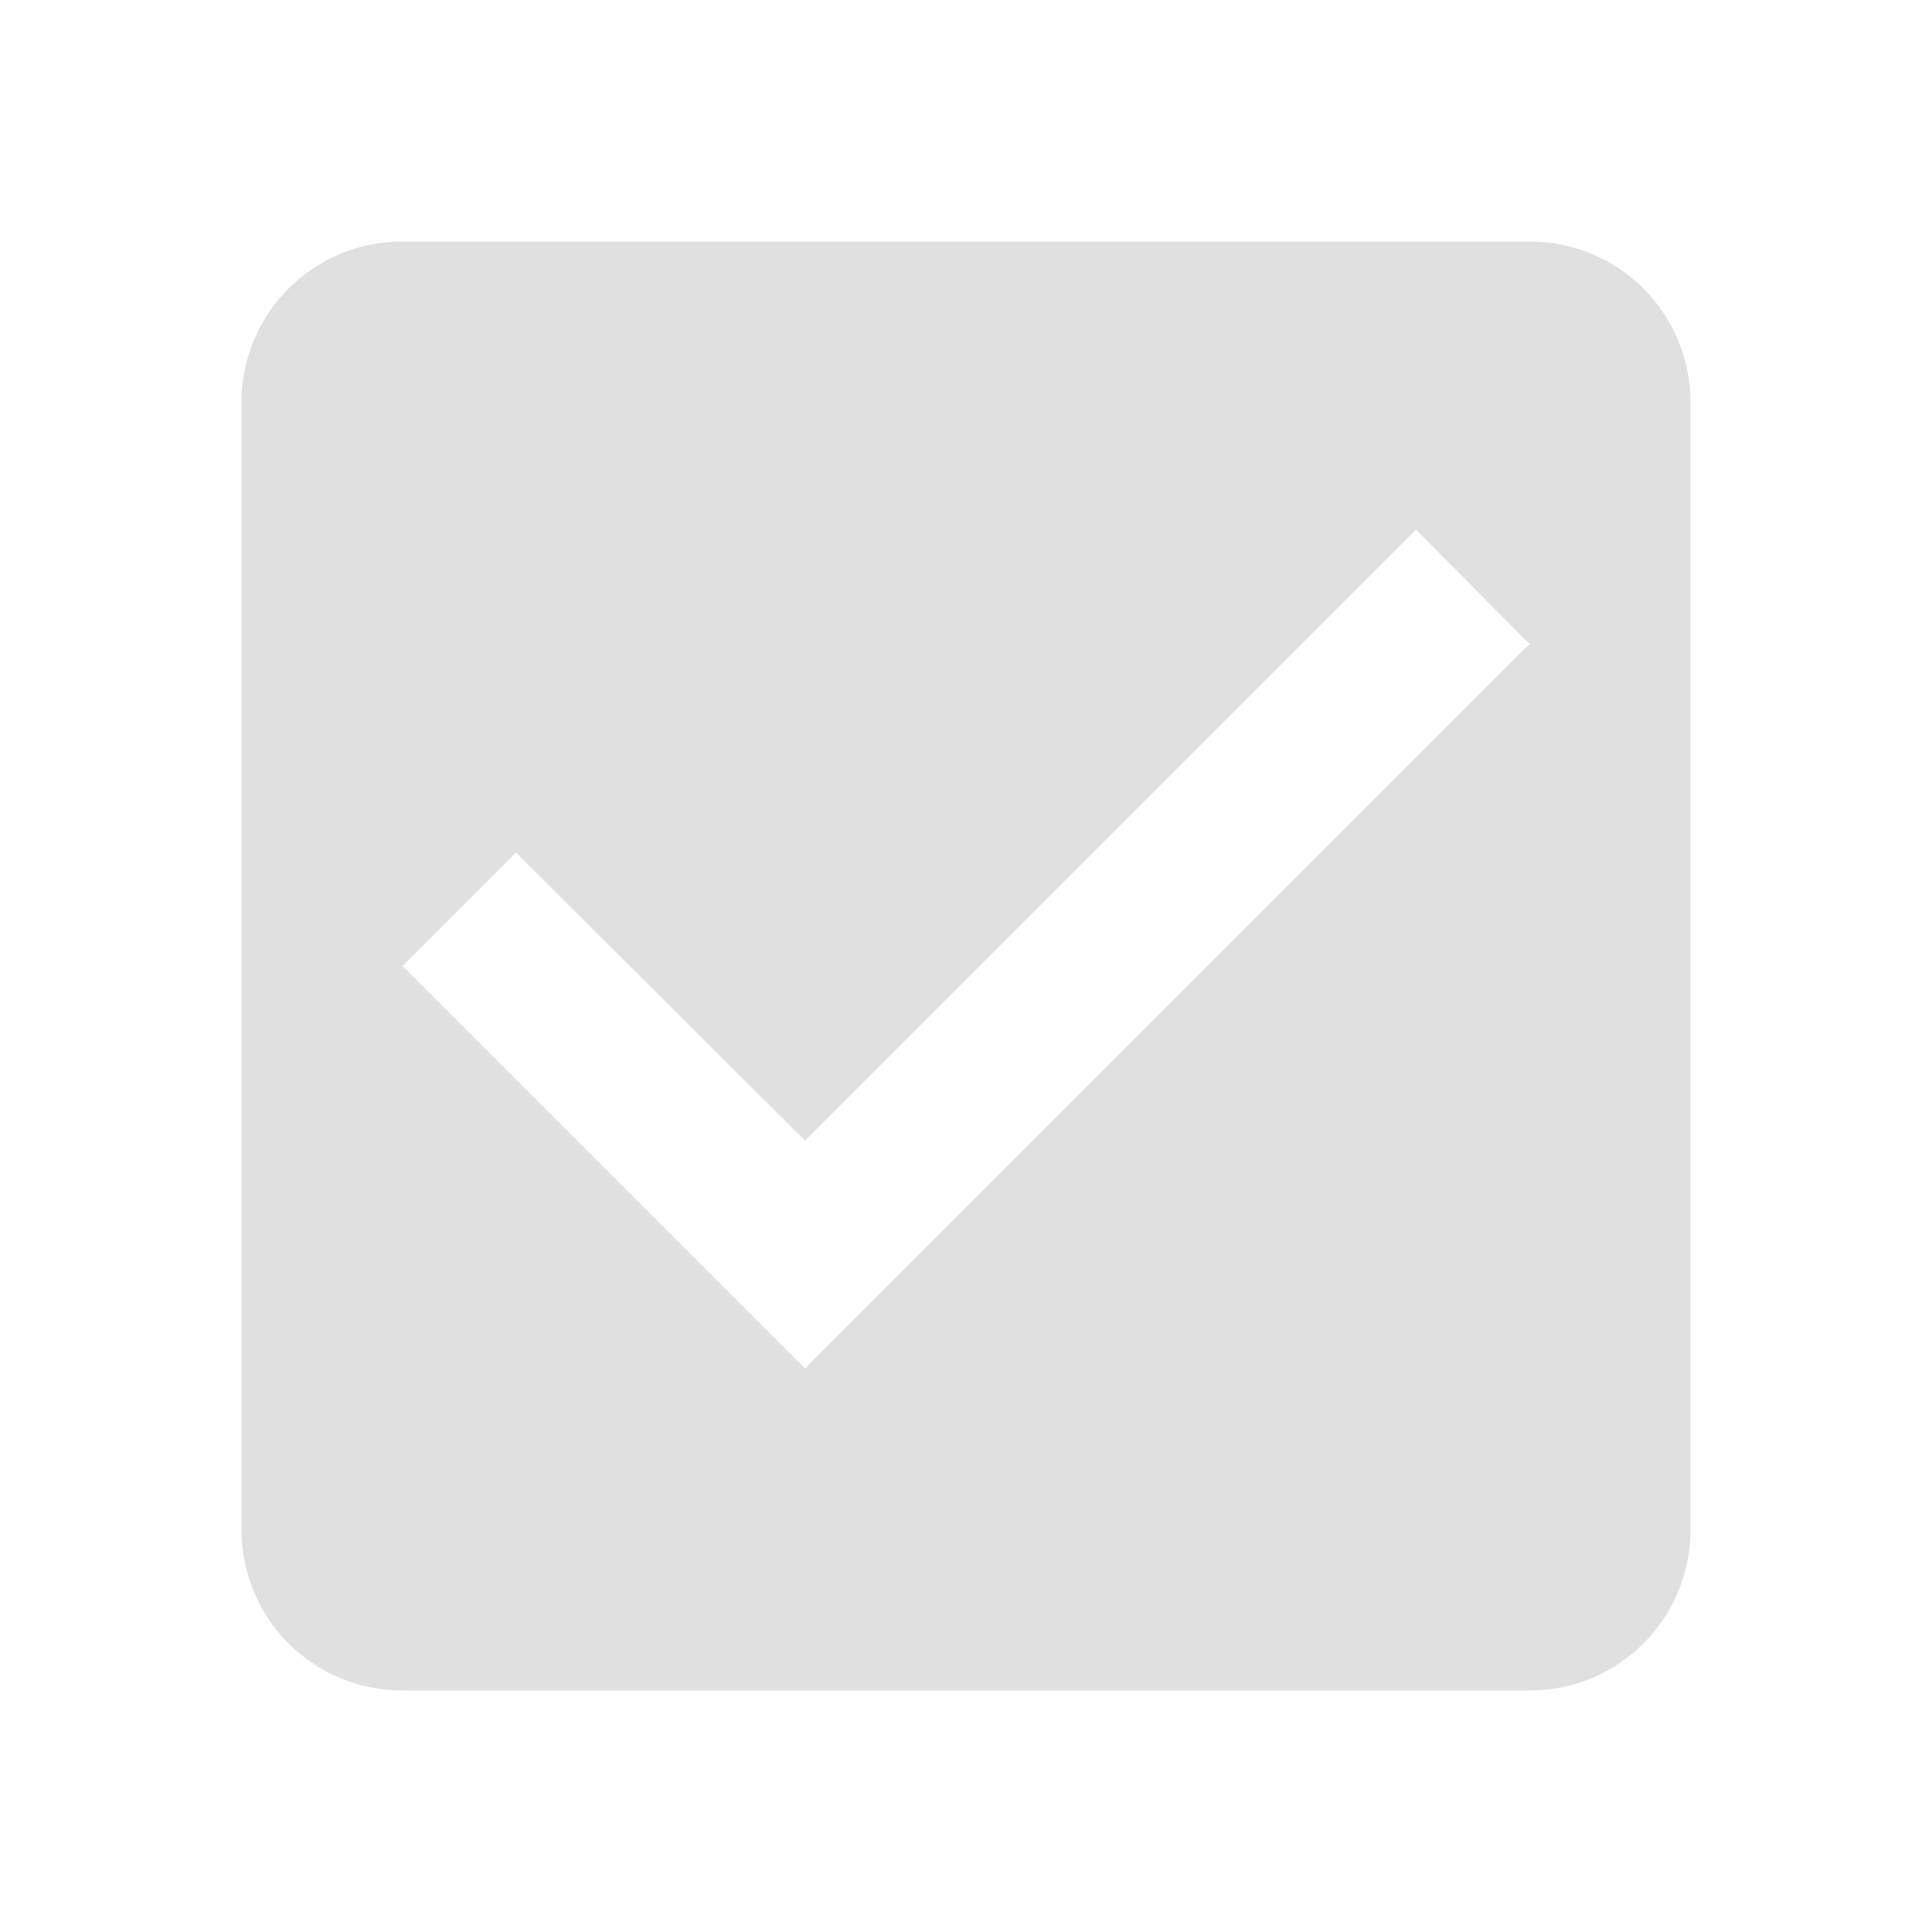
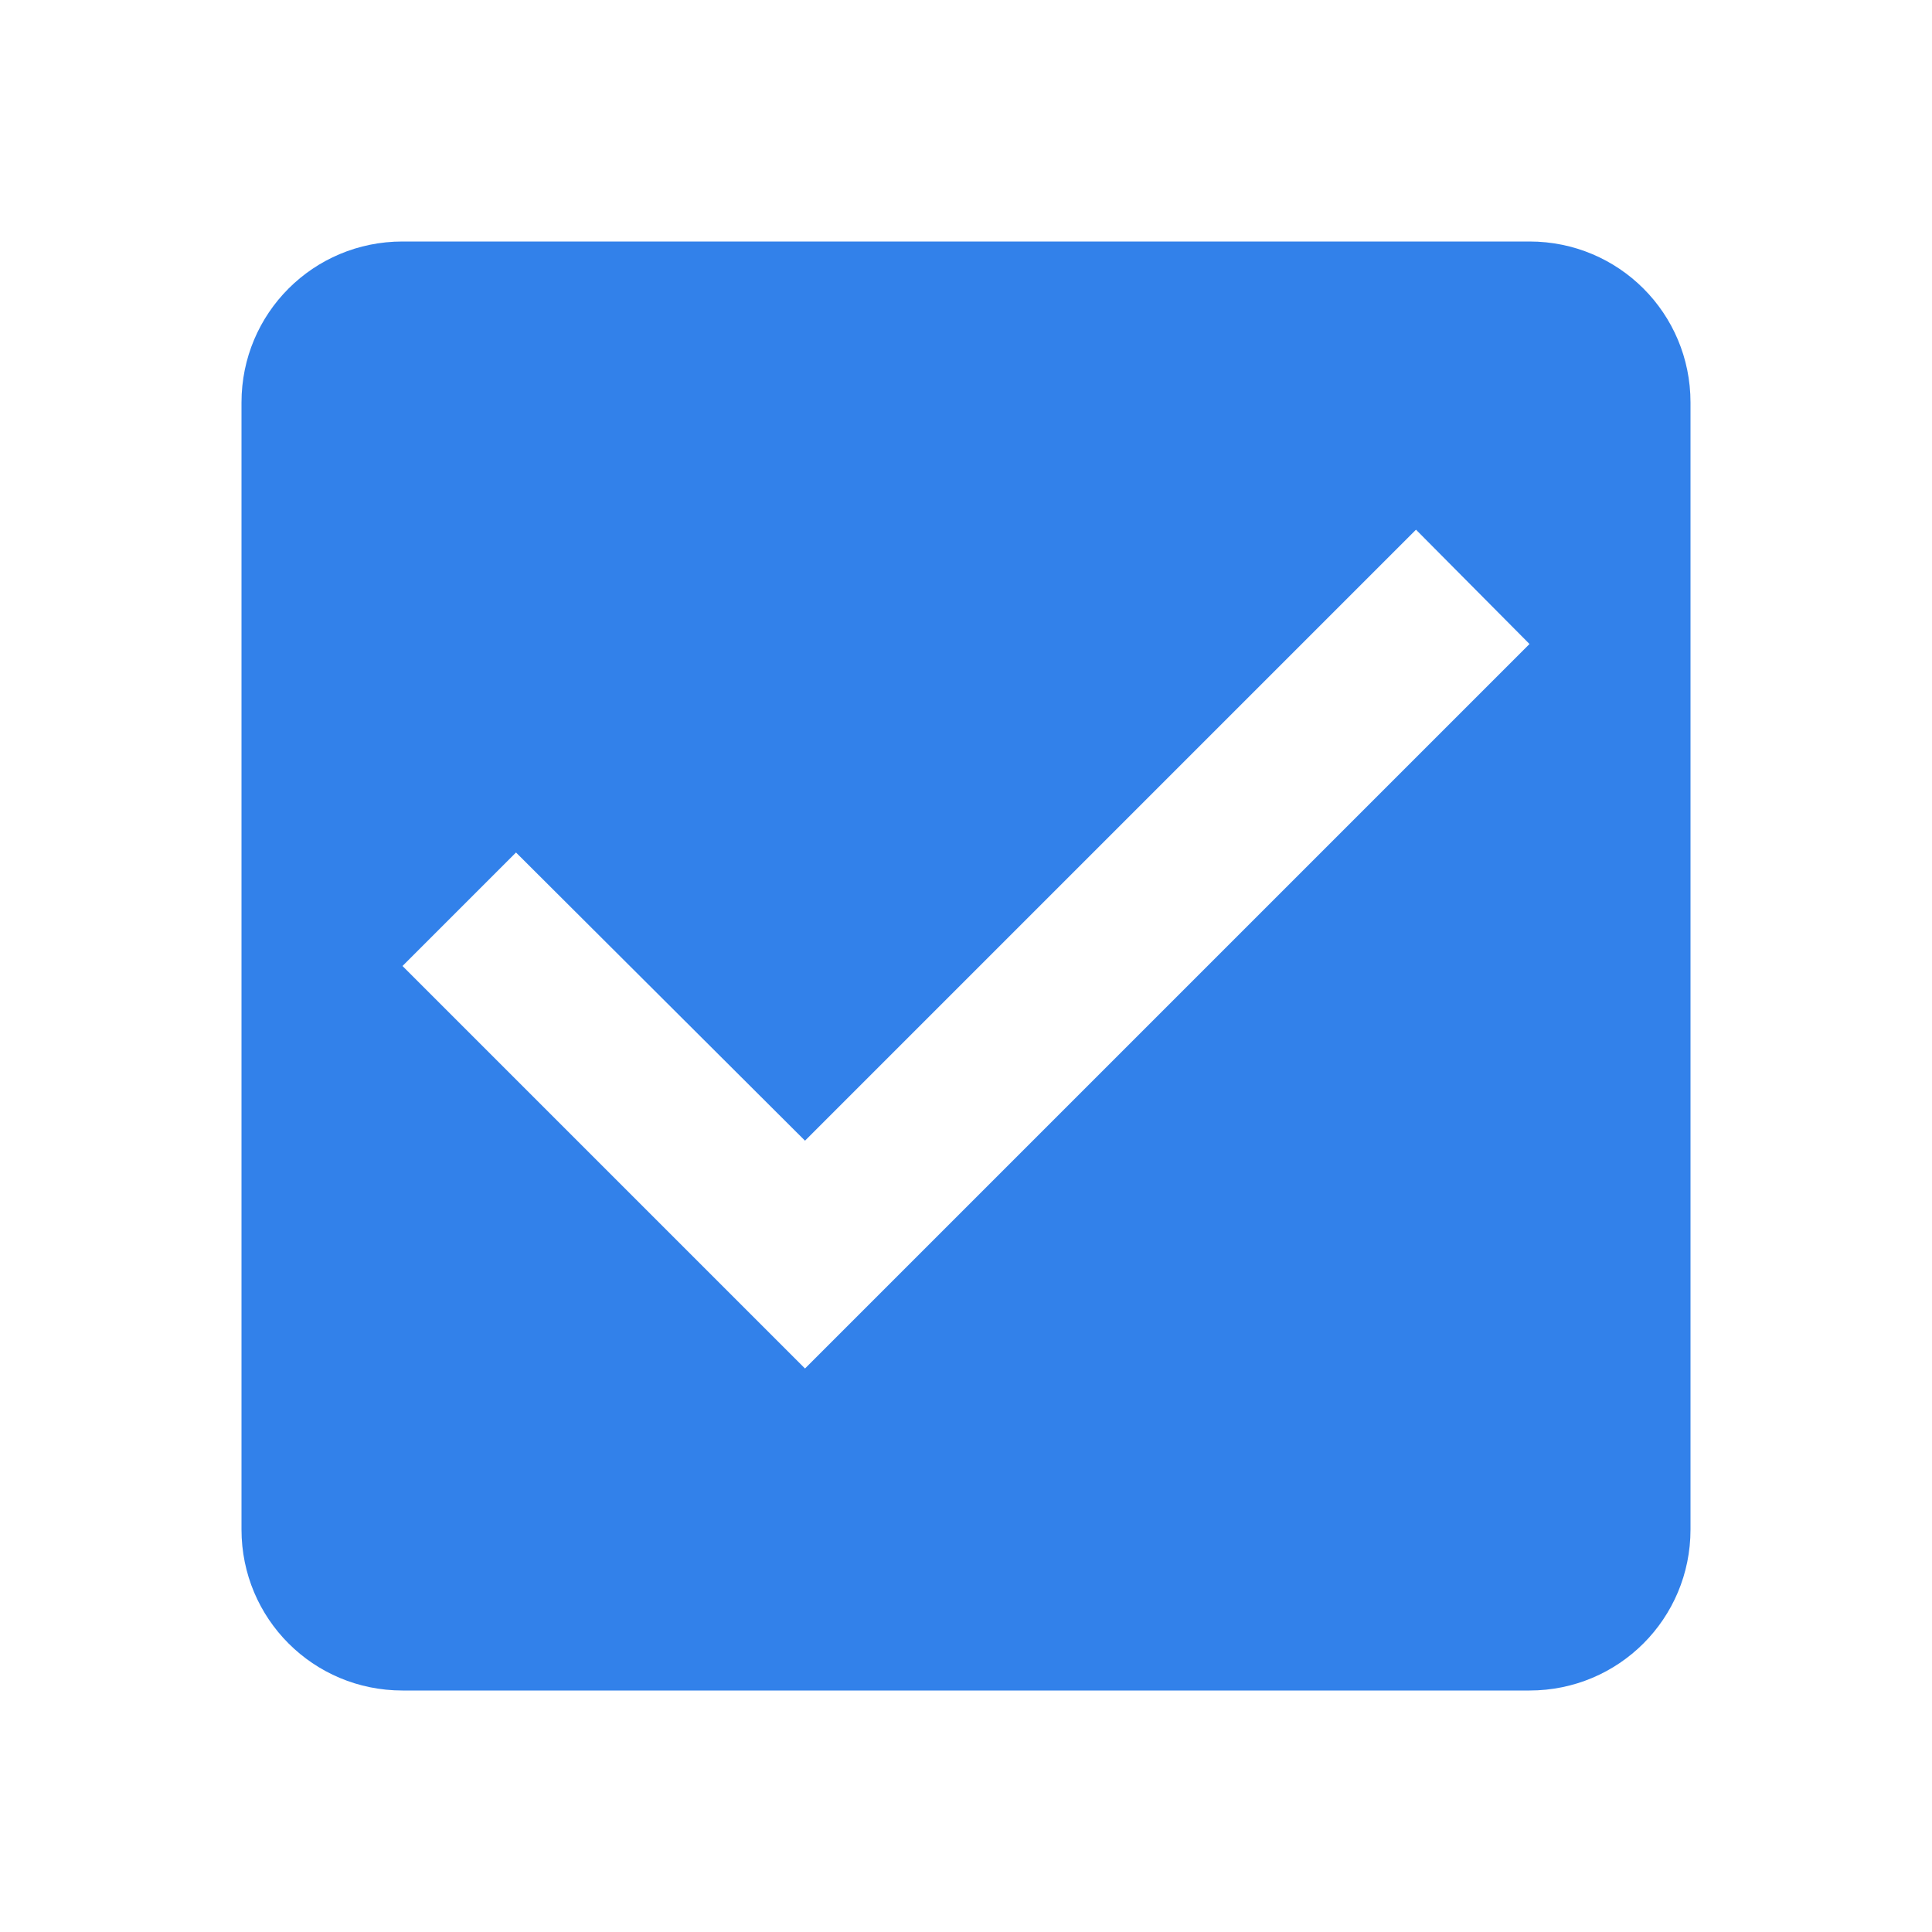
<svg xmlns="http://www.w3.org/2000/svg" width="24" height="24" fill="#000000" version="1.1" viewBox="0 0 24 24" id="svg4">
  <defs id="defs8" />
-   <path d="m5 3c-1.108 0-2 0.892-2 2v14c0 1.108 0.892 2 2 2h14c1.108 0 2-0.892 2-2v-14c0-1.108-0.892-2-2-2zm12.59 3.58 1.41 1.42-9 9-5-5 1.41-1.41 3.59 3.58z" fill="#616161" style="paint-order:stroke fill markers;fill:#e0e0e0;fill-opacity:1" id="path2" />
+   <path d="m5 3c-1.108 0-2 0.892-2 2v14c0 1.108 0.892 2 2 2h14c1.108 0 2-0.892 2-2v-14c0-1.108-0.892-2-2-2zm12.59 3.58 1.41 1.42-9 9-5-5 1.41-1.41 3.59 3.58z" style="fill:#3281EA" id="path2" />
</svg>
